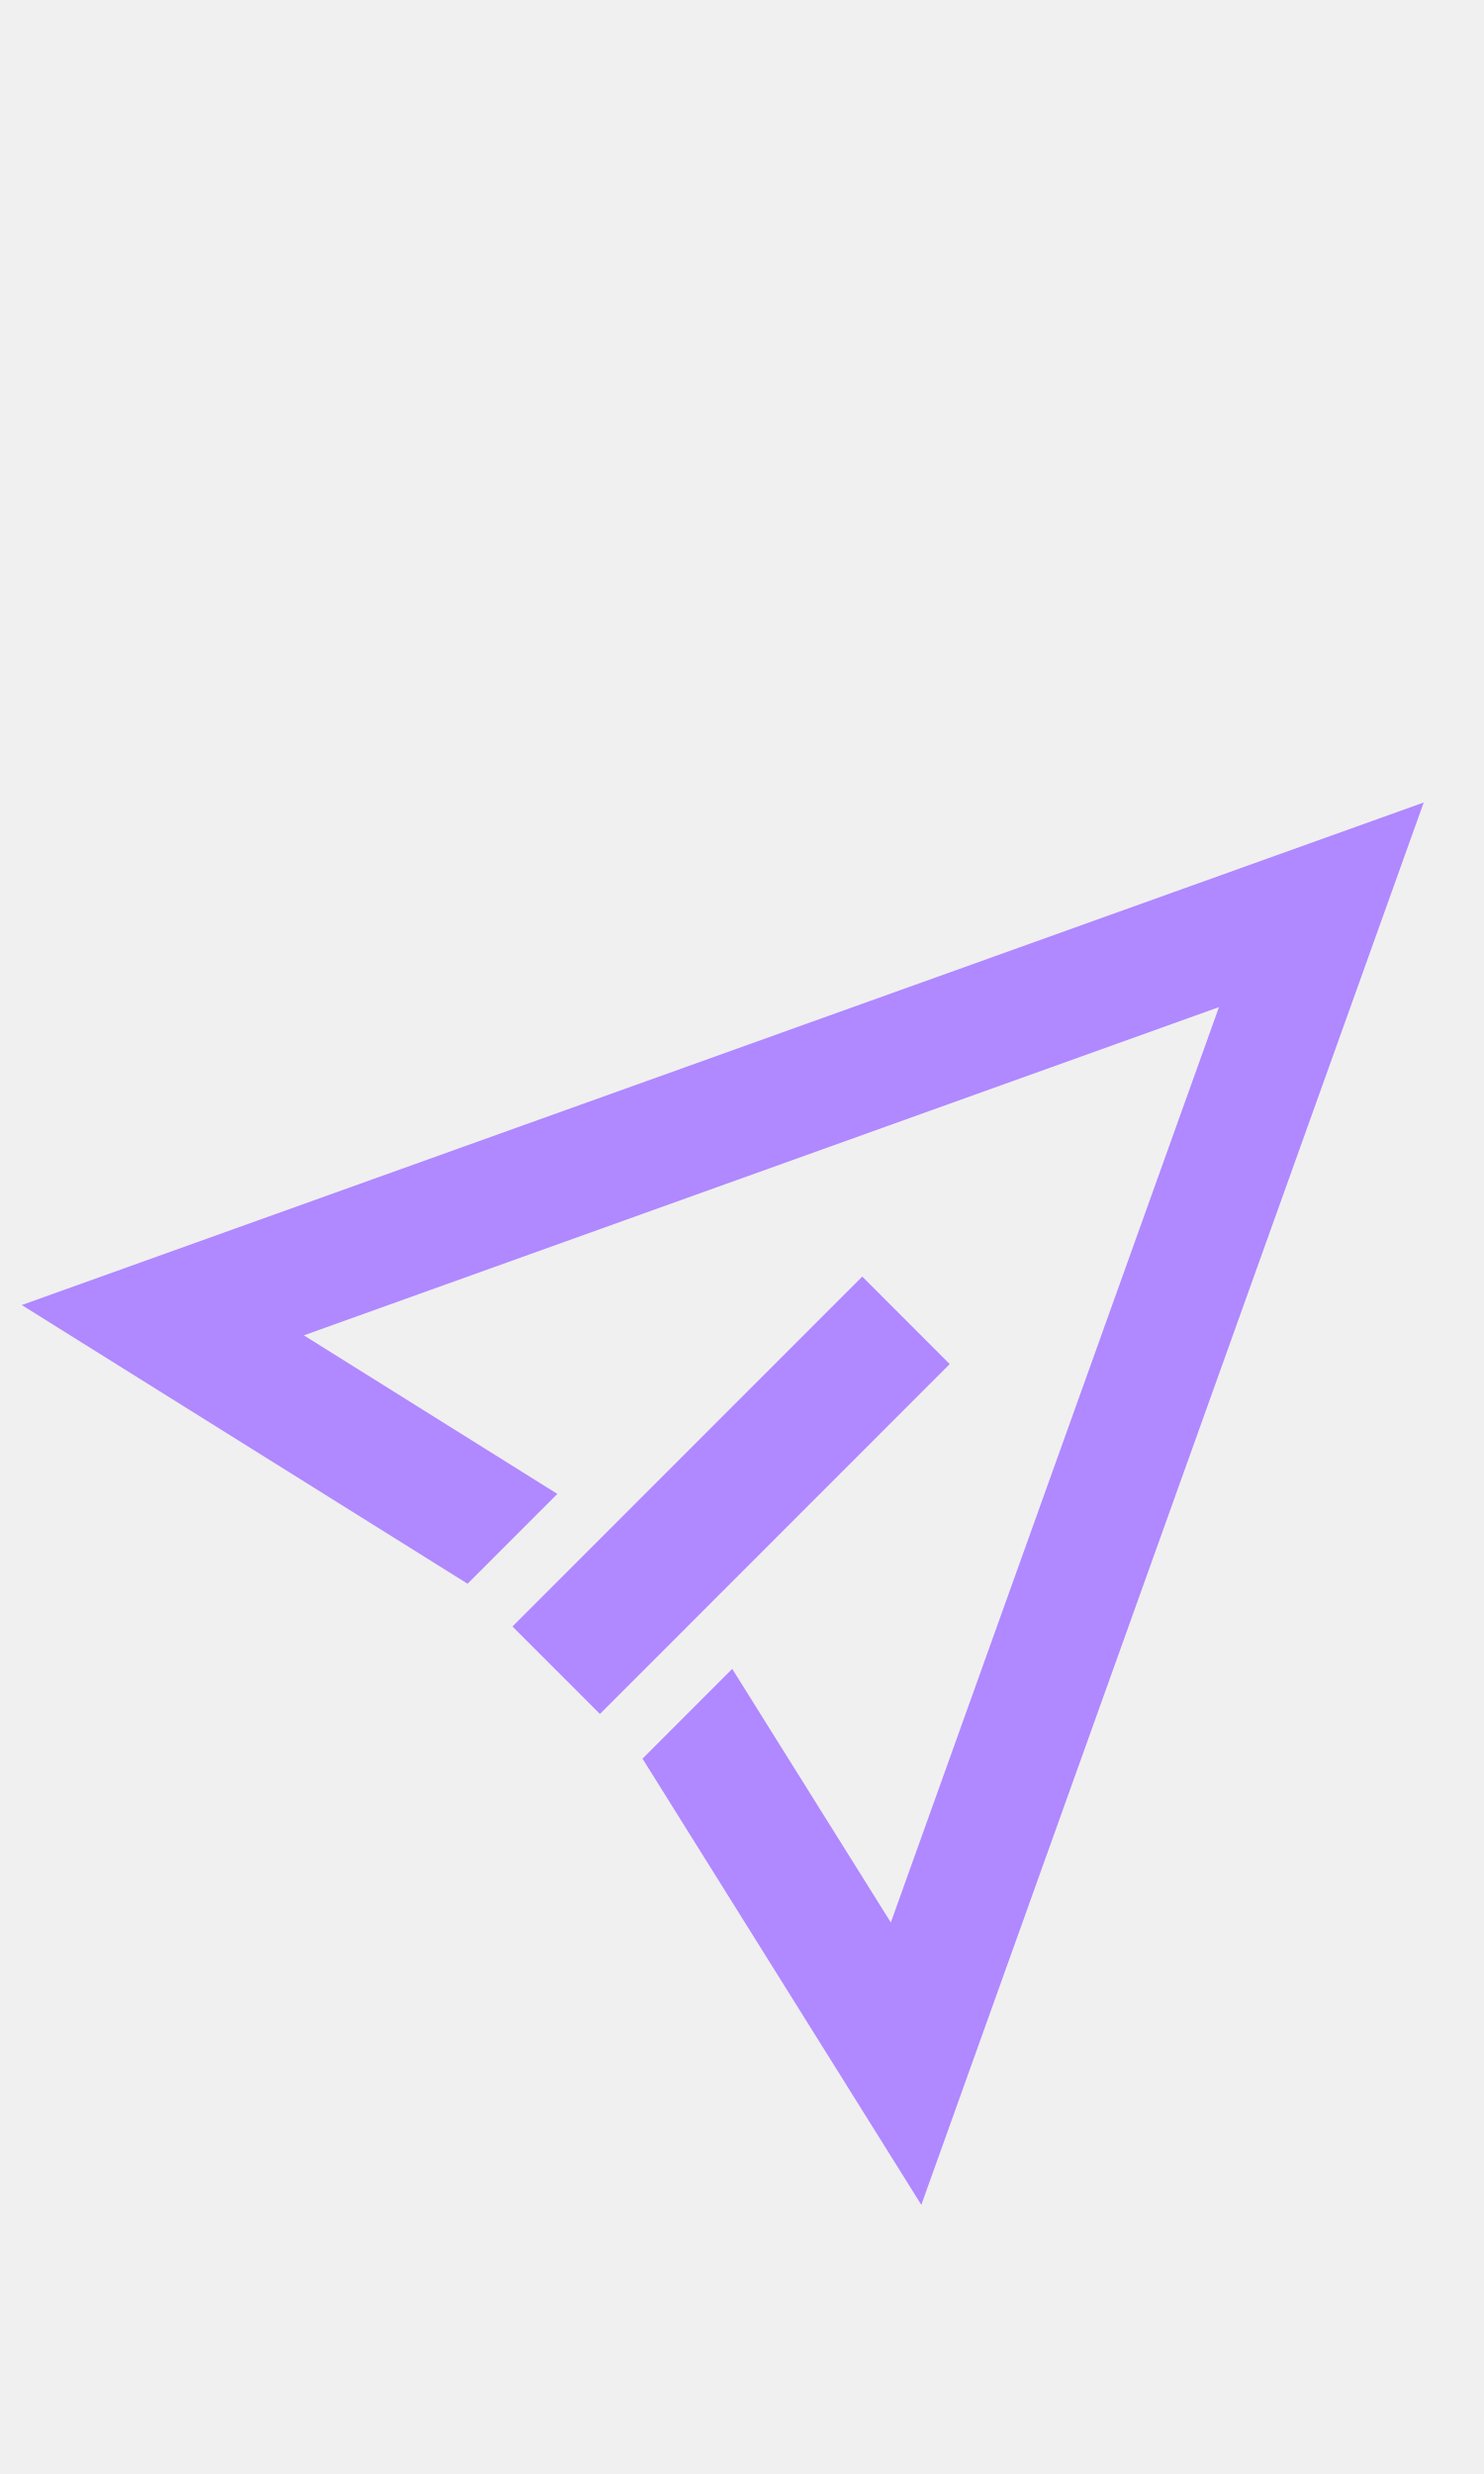
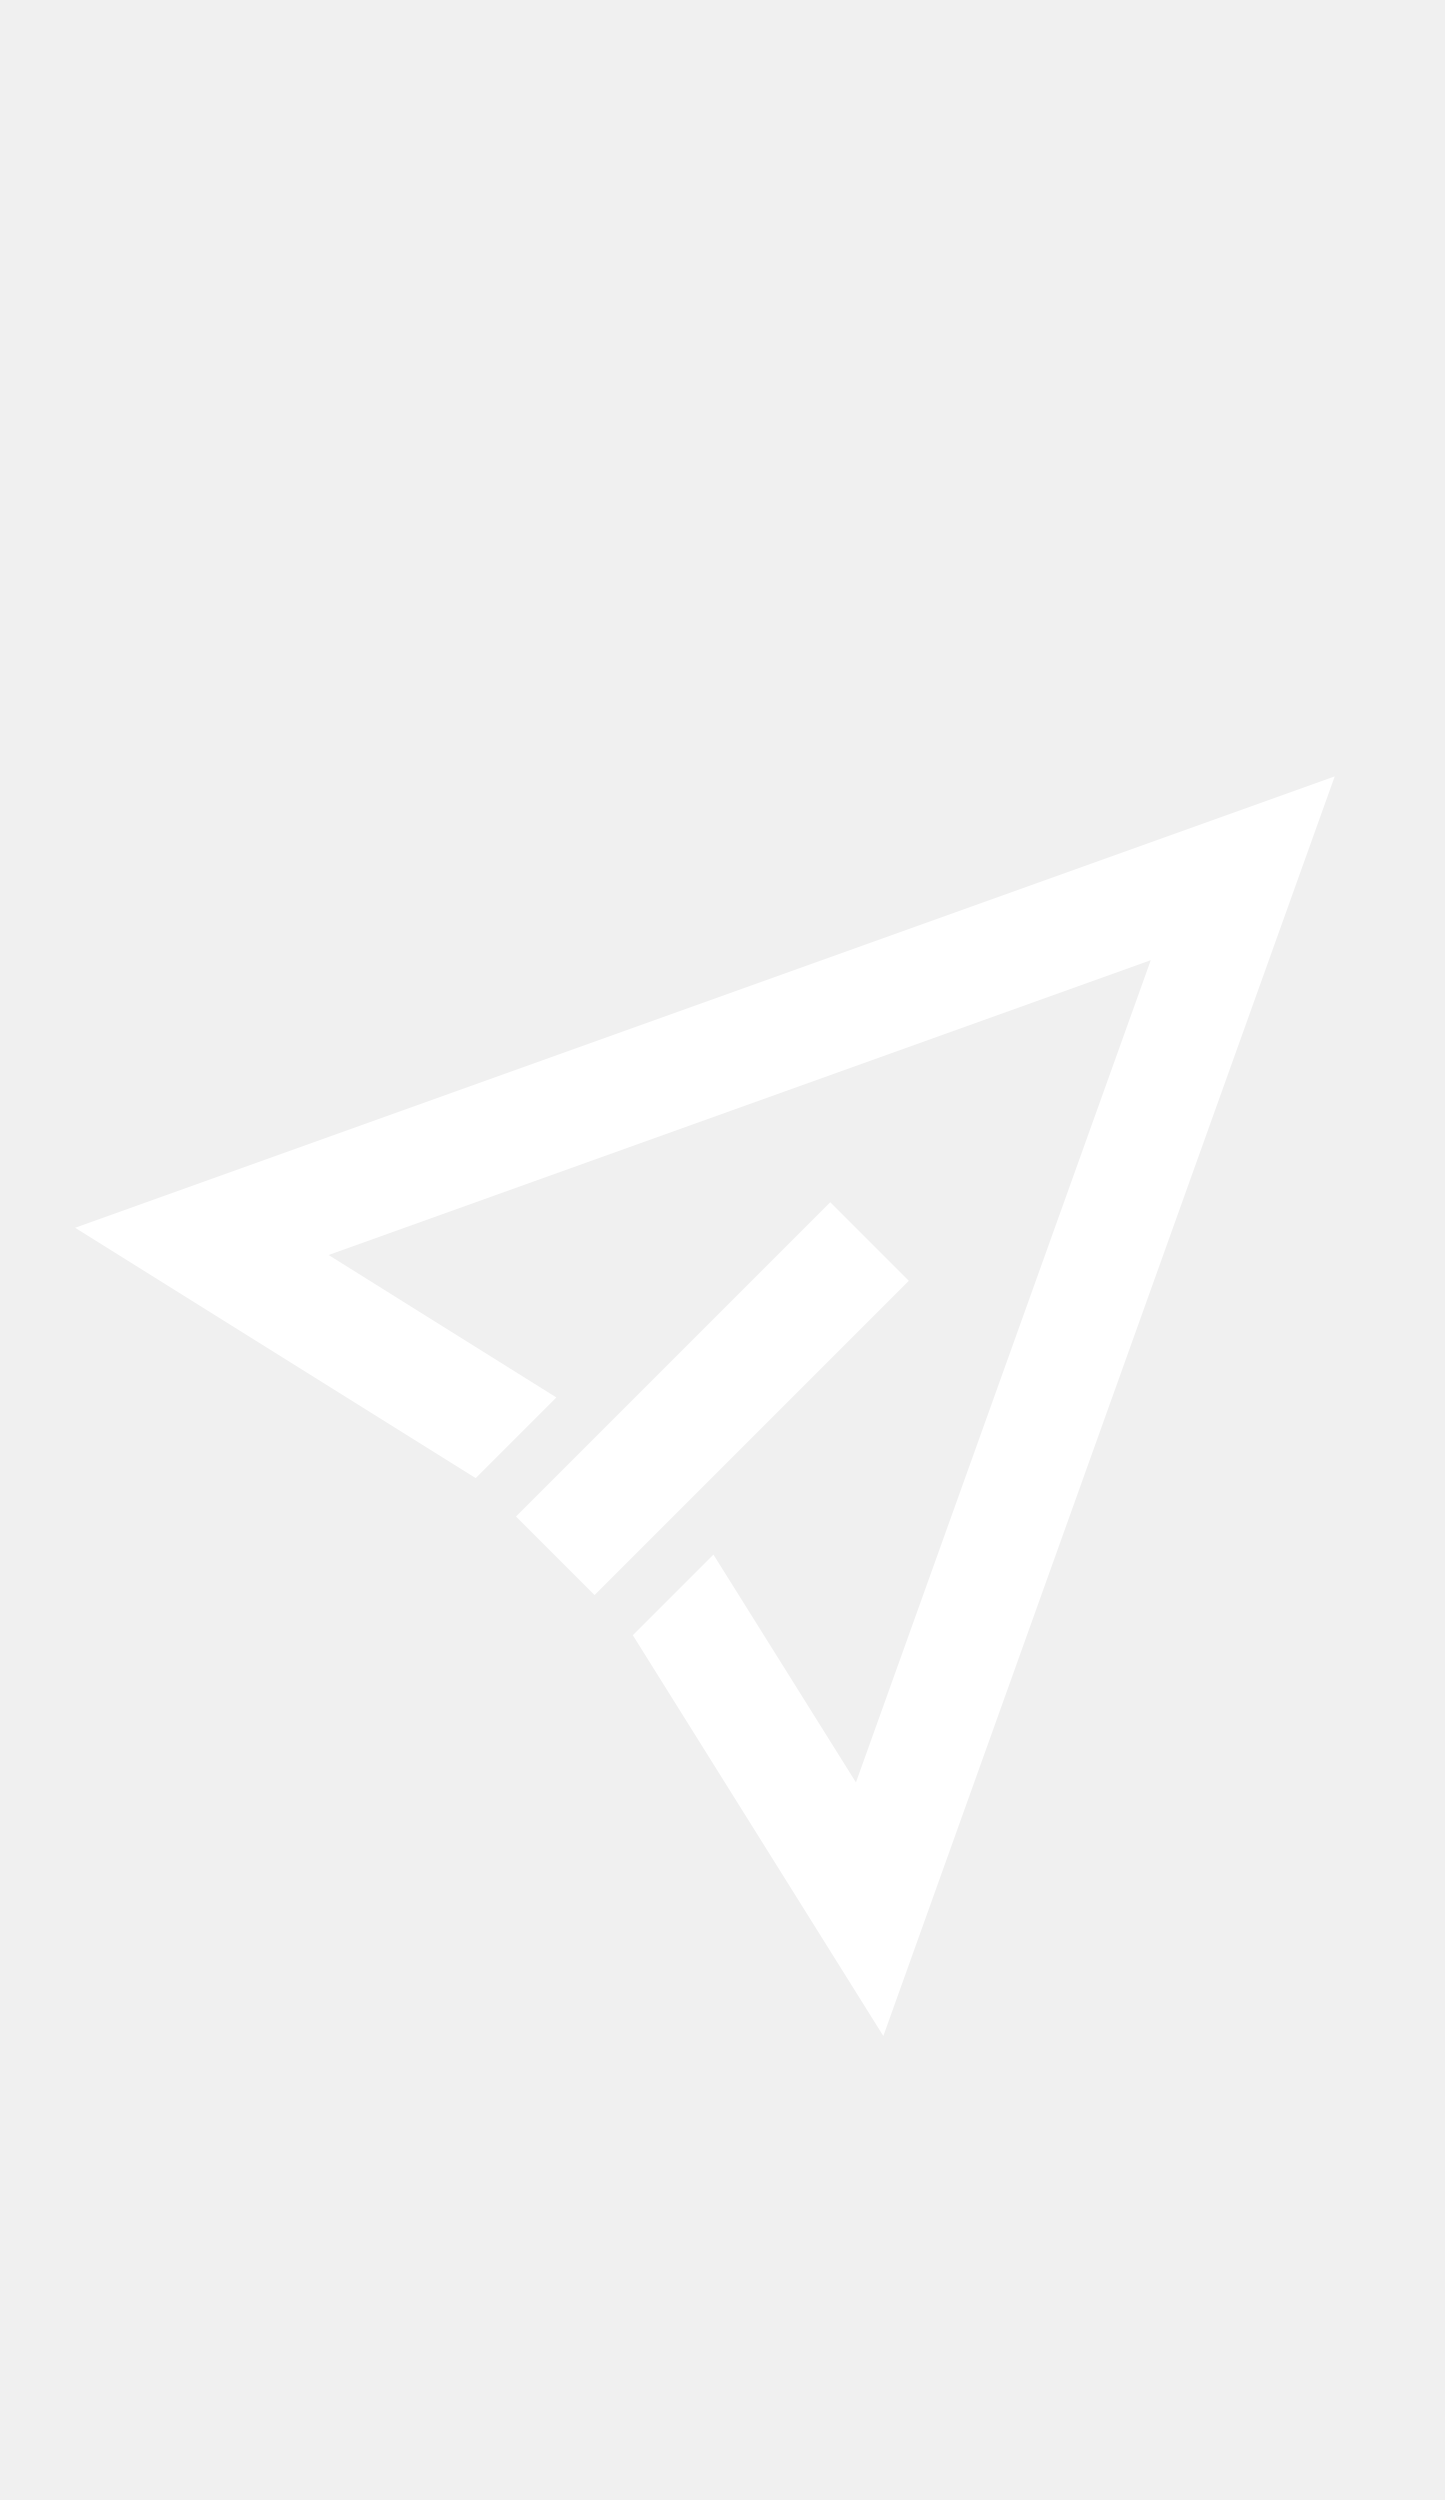
- <svg xmlns="http://www.w3.org/2000/svg" width="24px" height="40px" viewBox="0 0 24 40" version="1.1">
-   <g id="Send" stroke="none" stroke-width="1" fill="none" fill-rule="evenodd">
-     <g id="ic-send" transform="translate(-1, 11)">
-       <g id="Group_8811" transform="translate(1, 1)" fill="#B088FF">
-         <polygon id="Path_18865" points="0.352 9.1 7.562 13.606 9.014 12.154 4.914 9.59 19.714 4.283 14.407 19.083 11.842 14.983 10.391 16.434 14.9 23.648 23.025 0.975" />
-         <g id="Group_8810" transform="translate(8, 8)">
-           <polygon id="Rectangle_4394" transform="translate(3.823718, 4.176339) rotate(-45) translate(-3.823718, -4.176339) " points="-0.176 3.176 7.824 3.176 7.824 5.176 -0.176 5.176" />
+ <svg xmlns="http://www.w3.org/2000/svg" width="26px" height="45px" viewBox="0 0 26 45" version="1.1">
+   <g id="Page-1" stroke="none" stroke-width="1" fill="none" fill-rule="evenodd">
+     <g id="ic-nav-send-active">
+       <rect id="Rectangle-Copy-39" x="1" y="0" width="24" height="45" />
+       <g transform="translate(0, 12)">
+         <polygon id="Rectangle_4395" points="0 0 26 0 26 26 0 26" />
+         <g id="Group_8811" transform="translate(1, 1)" fill="#FFFFFF" fill-rule="nonzero">
+           <polygon id="Path_18865" points="0.352 9.1 7.562 13.606 9.014 12.154 4.914 9.59 19.714 4.283 14.407 19.083 11.842 14.983 10.391 16.434 14.9 23.648 23.025 0.975" />
+           <g id="Group_8810" transform="translate(8, 8)">
+             <polygon id="Rectangle_4394" transform="translate(3.823718, 4.176339) rotate(-45) translate(-3.823718, -4.176339) " points="-0.176 3.176 7.824 3.176 7.824 5.176 -0.176 5.176" />
+           </g>
        </g>
      </g>
-       <polygon id="Rectangle_4395" points="0 0 26 0 26 26 0 26" />
    </g>
  </g>
</svg>
